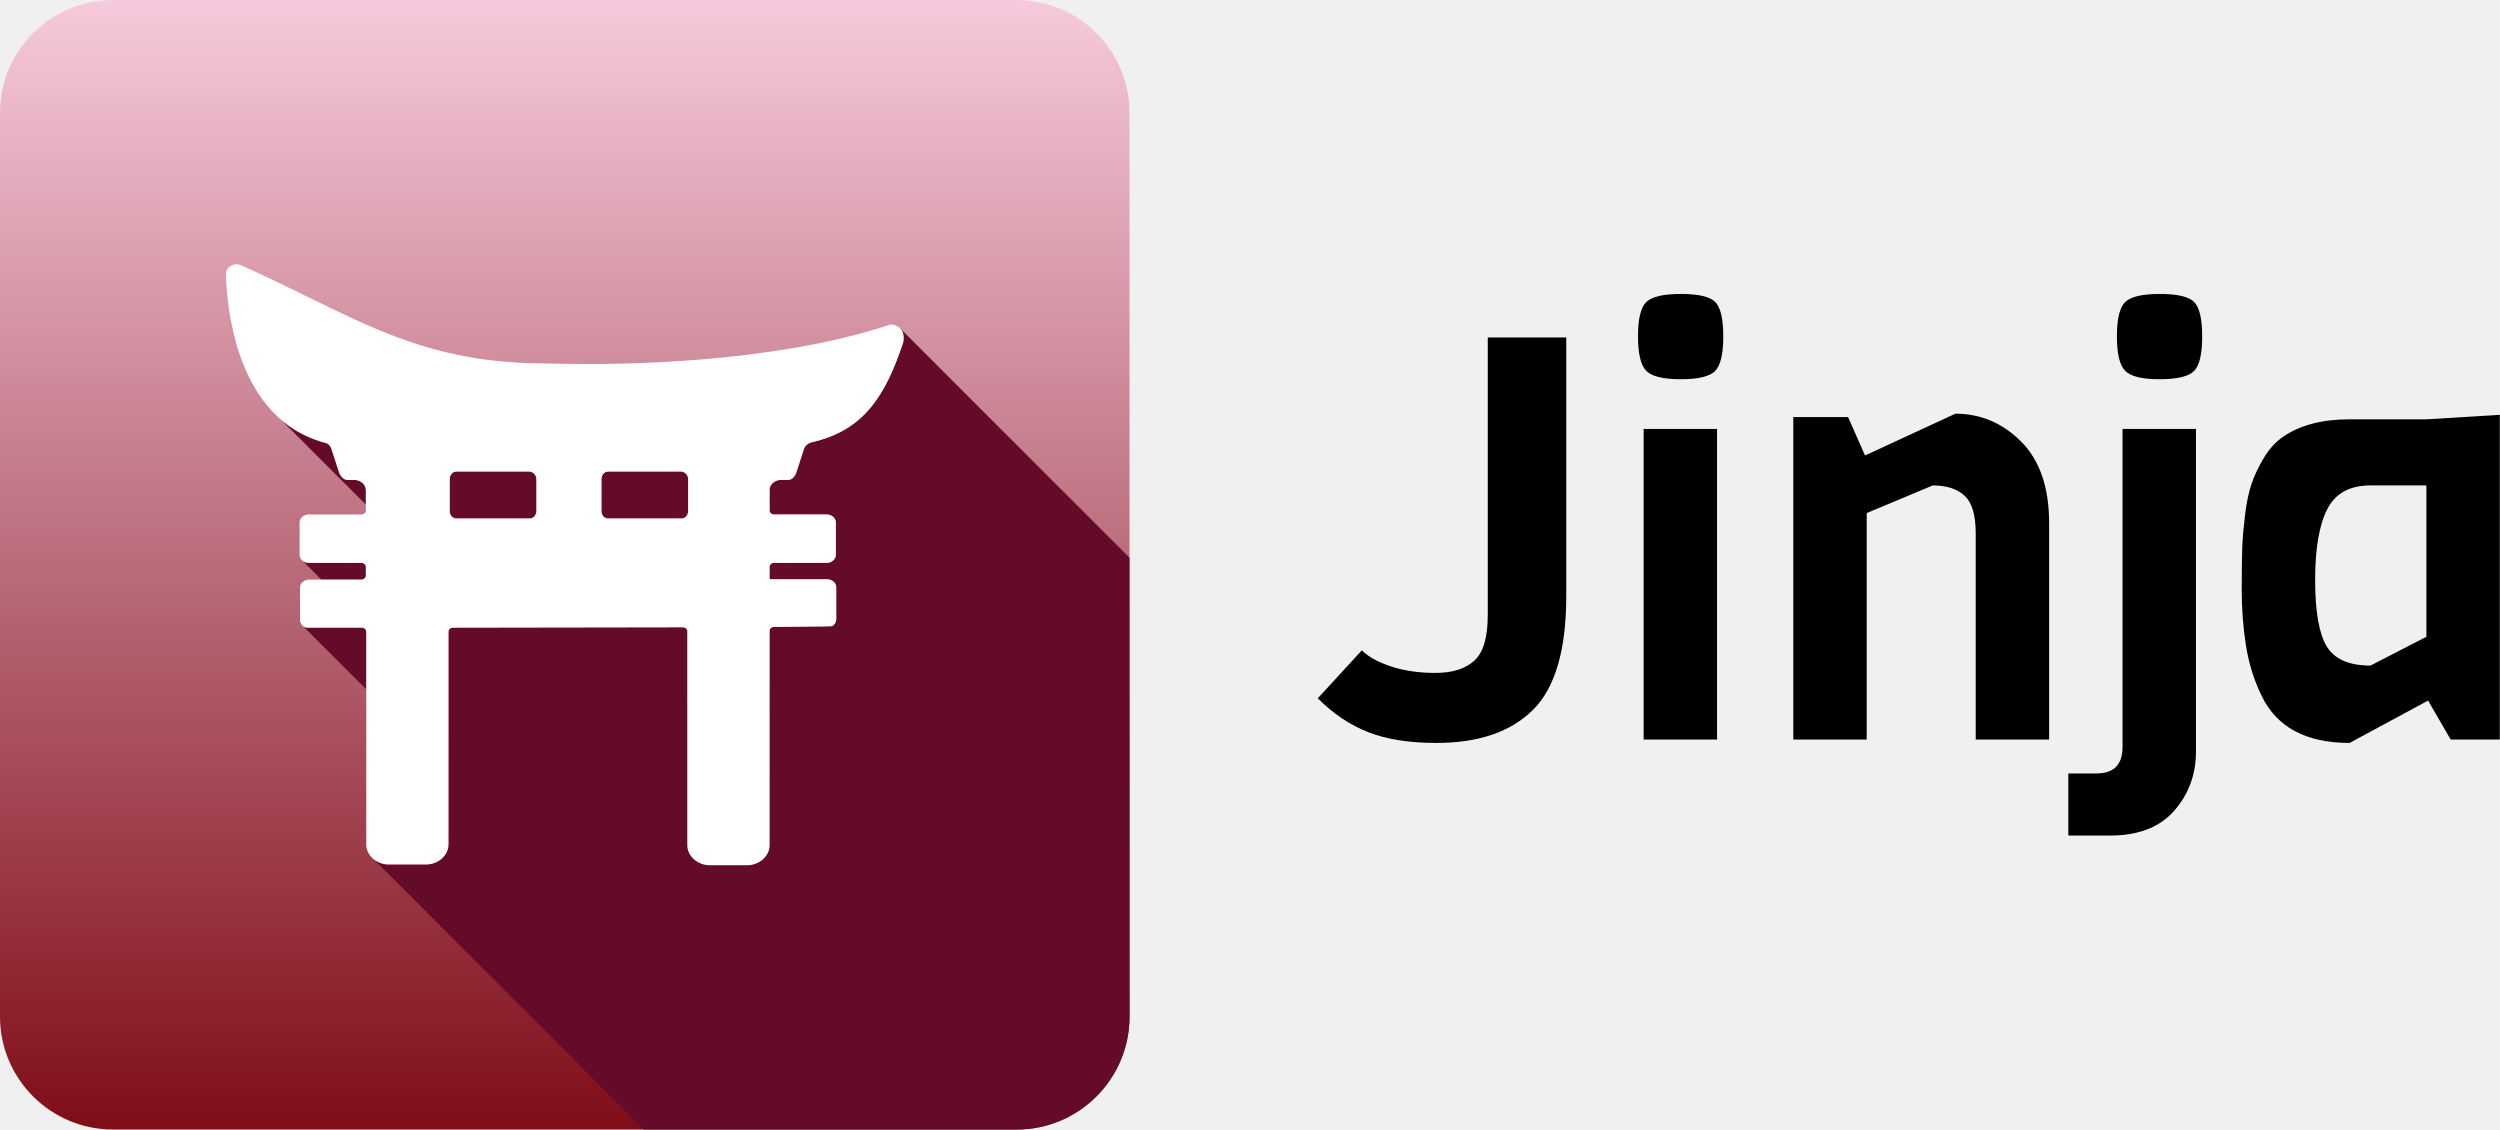
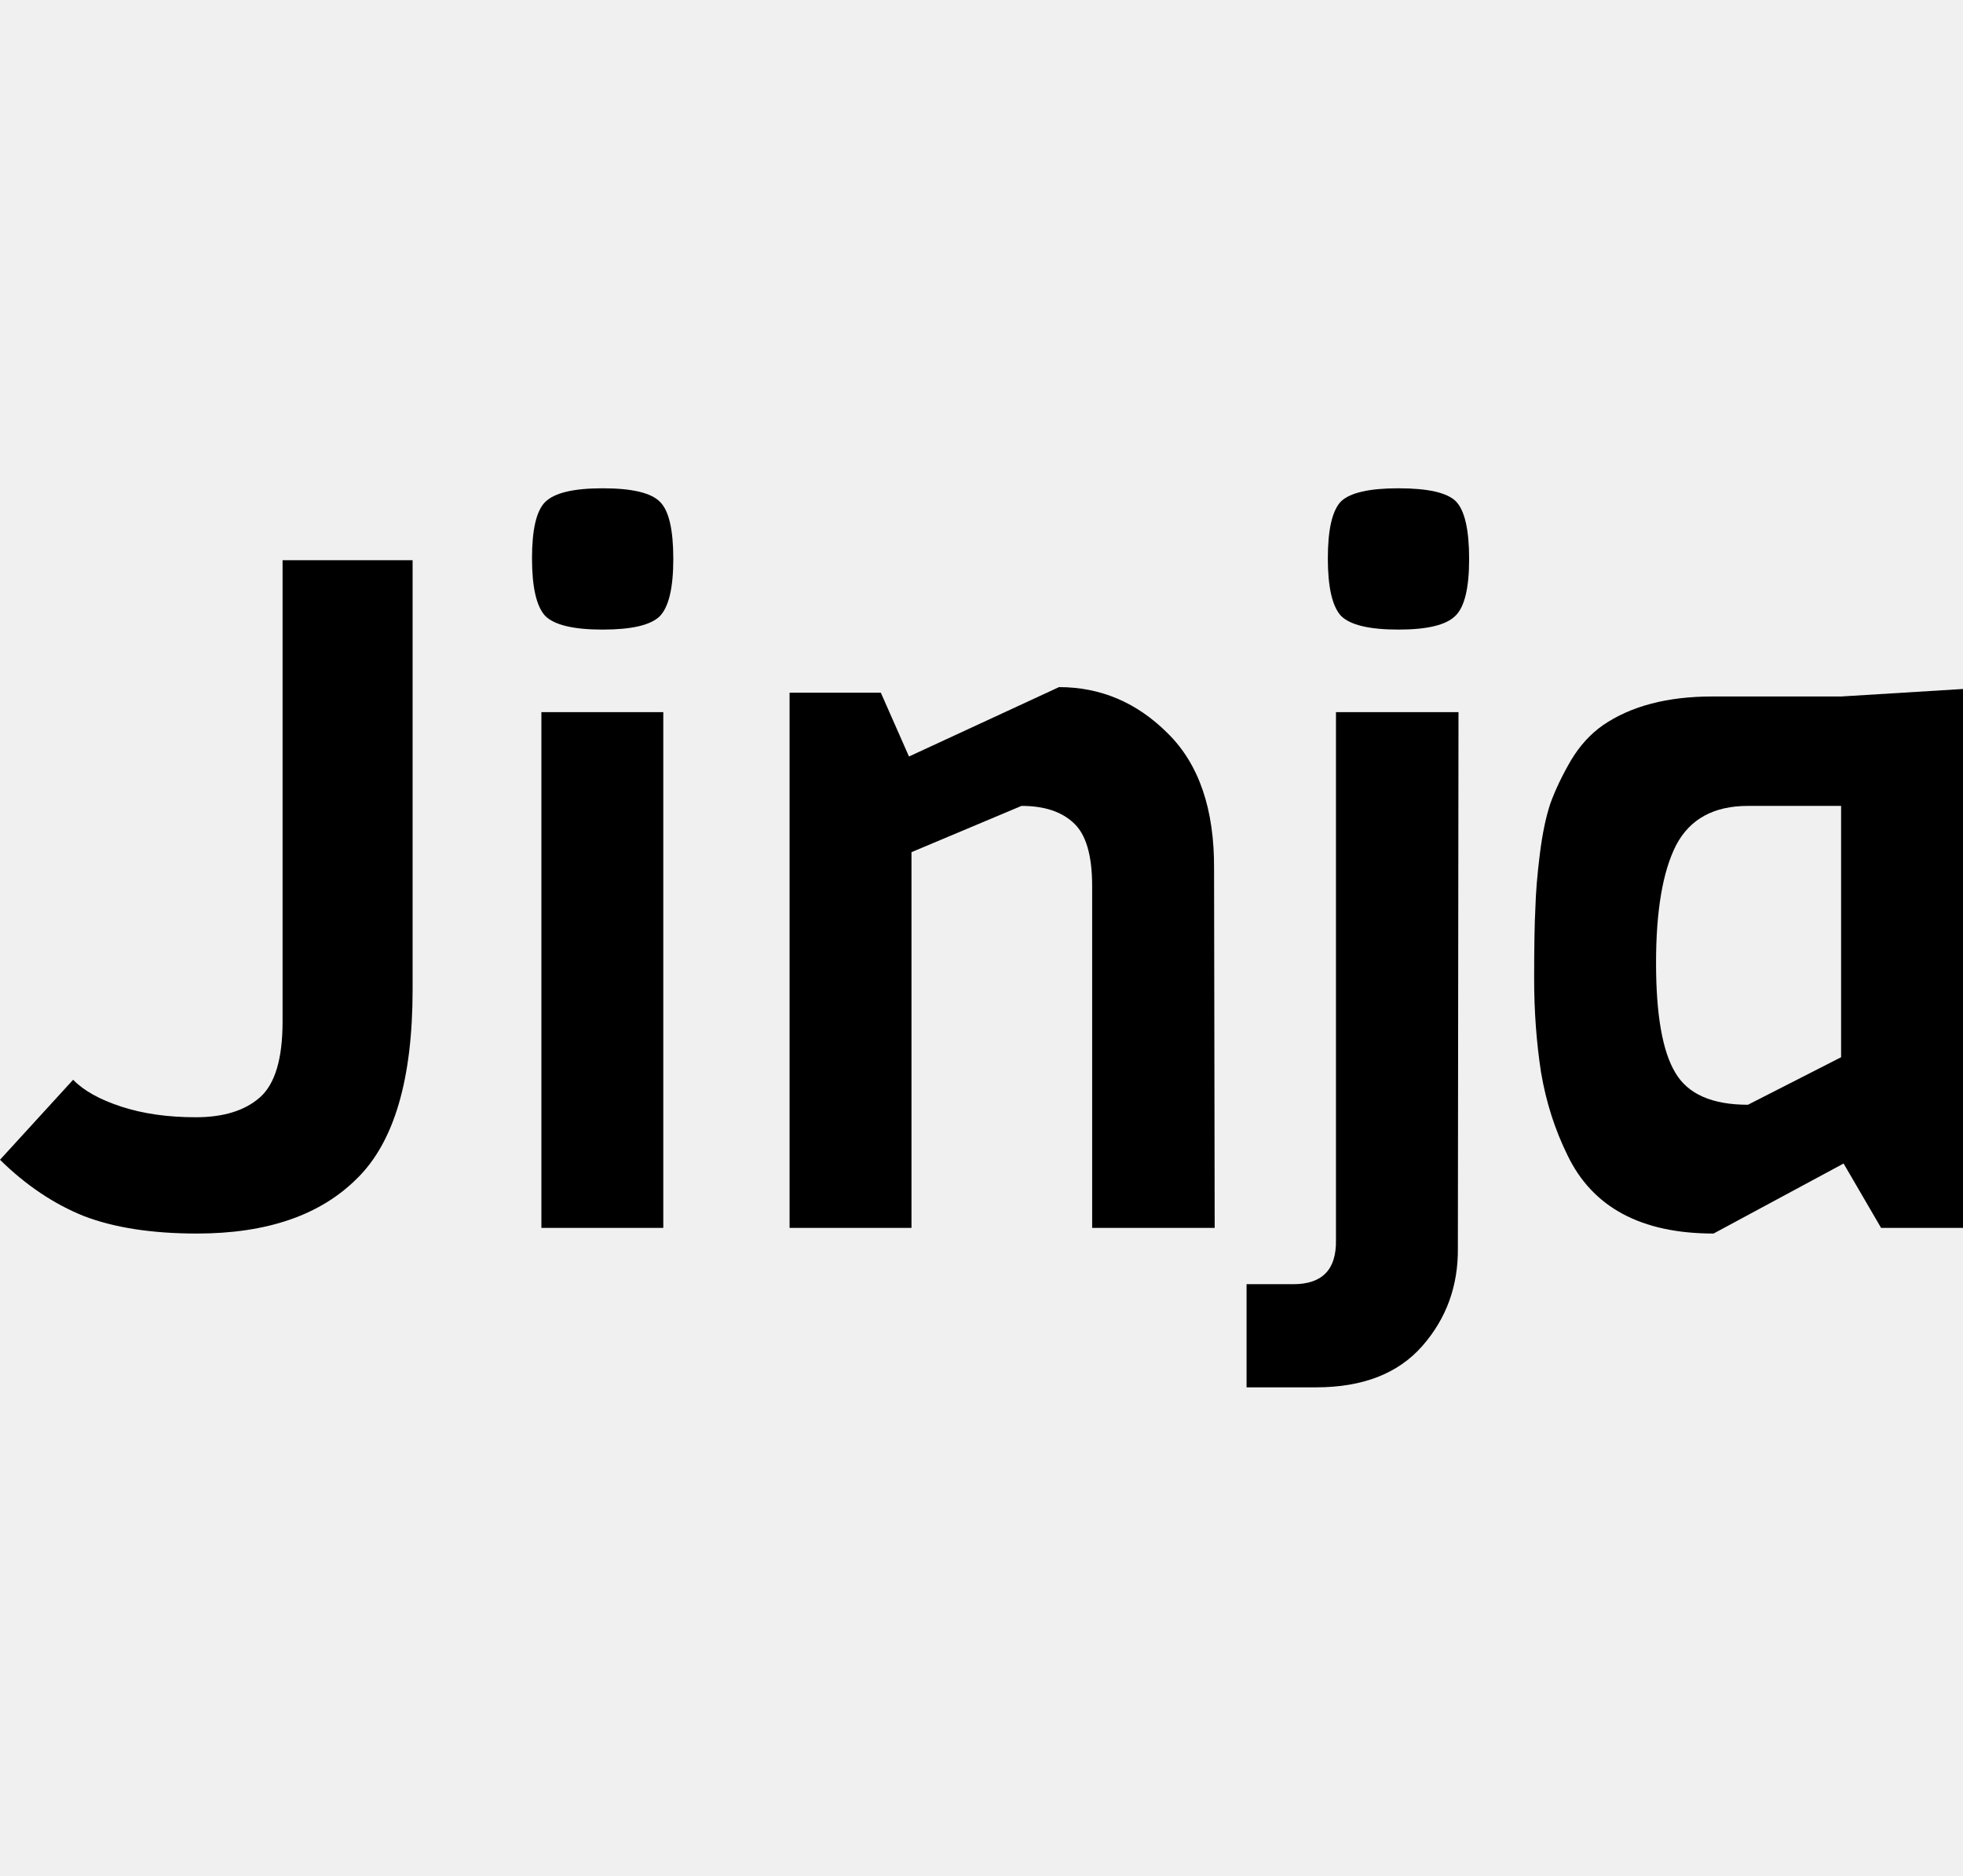
- <svg xmlns="http://www.w3.org/2000/svg" width="100%" height="100%" viewBox="0 0 664 300" version="1.1" xml:space="preserve" style="fill-rule:evenodd;clip-rule:evenodd;stroke-linejoin:round;stroke-miterlimit:2;">
-   <g>
-     <path id="Name" d="M416,89.625l0,68.7c0,14.3 -2.95,24.375 -8.85,30.225c-5.9,5.85 -14.45,8.775 -25.65,8.775c-7.2,-0 -13.225,-0.95 -18.075,-2.85c-4.85,-1.9 -9.325,-4.9 -13.425,-9l11.7,-12.75c1.7,1.7 4.275,3.125 7.725,4.275c3.45,1.15 7.4,1.725 11.85,1.725c4.45,-0 7.875,-1.075 10.275,-3.225c2.4,-2.15 3.6,-6.175 3.6,-12.075l0,-73.8l20.85,-0Z" style="fill-rule:nonzero;" />
-     <path d="M446.45,78.075c4.7,-0 7.75,0.725 9.15,2.175c1.4,1.45 2.1,4.5 2.1,9.15c0,4.65 -0.725,7.7 -2.175,9.15c-1.45,1.45 -4.5,2.175 -9.15,2.175c-4.65,-0 -7.7,-0.75 -9.15,-2.25c-1.45,-1.5 -2.175,-4.55 -2.175,-9.15c0,-4.6 0.725,-7.625 2.175,-9.075c1.45,-1.45 4.525,-2.175 9.225,-2.175Zm9.6,118.35l-19.5,-0l0,-82.5l19.5,-0l0,82.5Z" style="fill-rule:nonzero;" />
-     <path d="M544.25,196.425l-19.5,-0l0,-54.75c0,-4.9 -1,-8.25 -3,-10.05c-2,-1.8 -4.8,-2.7 -8.4,-2.7l-17.55,7.35l0,60.15l-19.5,-0l0,-85.65l14.55,-0l4.5,10.2l24,-11.1c6.7,-0 12.525,2.475 17.475,7.425c4.95,4.95 7.425,12.175 7.425,21.675l0,57.45Z" style="fill-rule:nonzero;" />
-     <path d="M583.25,113.925l0,85.65c0,6.1 -1.925,11.35 -5.775,15.75c-3.85,4.4 -9.525,6.6 -17.025,6.6l-11.1,-0l0,-16.5l7.5,-0c4.6,-0 6.9,-2.35 6.9,-7.05l0,-84.45l19.5,-0Zm-9.6,-35.85c4.7,-0 7.75,0.725 9.15,2.175c1.4,1.45 2.1,4.5 2.1,9.15c0,4.65 -0.725,7.7 -2.175,9.15c-1.45,1.45 -4.5,2.175 -9.15,2.175c-4.65,-0 -7.7,-0.75 -9.15,-2.25c-1.45,-1.5 -2.175,-4.55 -2.175,-9.15c0,-4.6 0.725,-7.625 2.175,-9.075c1.45,-1.45 4.525,-2.175 9.225,-2.175Z" style="fill-rule:nonzero;" />
-     <path d="M663.95,196.425l-13.05,-0l-6,-10.35l-20.85,11.25c-11.6,-0 -19.4,-4.2 -23.4,-12.6c-2,-4.1 -3.375,-8.525 -4.125,-13.275c-0.75,-4.75 -1.125,-9.7 -1.125,-14.85c0,-5.15 0.05,-8.95 0.15,-11.4c0.1,-2.45 0.35,-5.3 0.75,-8.55c0.4,-3.25 0.975,-5.975 1.725,-8.175c0.75,-2.2 1.825,-4.475 3.225,-6.825c1.4,-2.35 3.1,-4.225 5.1,-5.625c4.5,-3.1 10.35,-4.65 17.55,-4.65l20.55,-0l19.5,-1.2l0,86.25Zm-19.5,-27.3l0,-40.2l-14.85,-0c-5.5,-0 -9.325,2.1 -11.475,6.3c-2.15,4.2 -3.225,10.475 -3.225,18.825c0,8.35 1.025,14.225 3.075,17.625c2.05,3.4 5.925,5.1 11.625,5.1l14.85,-7.65Z" style="fill-rule:nonzero;" />
-     <g id="Logo">
-       <path id="Box" d="M300,30l-0,240c-0,16.557 -13.443,30 -30,30l-240,-0c-16.557,-0 -30,-13.443 -30,-30l0,-240c0,-16.557 13.443,-30 30,-30l240,0c16.557,0 30,13.443 30,30Z" style="fill:url(#_Linear1);" />
-       <path id="Shadow" d="M300,148.138l0,121.862c0,16.557 -13.443,30 -30,30l-98.988,-0l-71.911,-71.911c1.081,0.937 2.551,1.52 4.152,1.52l9.887,-0c3.259,-0 5.975,-2.416 5.975,-5.315l-0,-56.53c-0,-0.58 0.543,-1.063 1.195,-1.063l61.056,-0.096c0.652,-0 1.195,0.483 1.195,1.063l0,56.819c0,2.899 2.716,5.315 5.975,5.315l9.887,0c3.259,0 5.975,-2.416 5.975,-5.315l-0,-56.916c-0,-0.58 0.543,-1.063 1.195,-1.063c0,-0 15.21,-0.097 15.427,-0.193c0.652,-0.387 1.086,-1.063 1.086,-1.836l0,-8.504c0,-1.16 -1.086,-2.126 -2.498,-2.126l-15.101,0l-0,-0.097l-0.109,0l-0,-3.188c-0,-0.58 0.543,-1.063 1.195,-1.063l14.015,-0c1.303,-0 2.39,-0.967 2.39,-2.126l-0,-8.601c-0,-1.159 -1.087,-2.125 -2.39,-2.125l-14.015,-0c-0.652,-0 -1.195,-0.484 -1.195,-1.063l-0,-5.508c-0,-1.353 1.304,-2.61 3.042,-2.61l1.847,0c1.304,0 2.064,-1.256 2.39,-2.512l1.847,-5.701c0.217,-0.773 0.978,-1.45 1.847,-1.74c14.014,-3.092 19.772,-12.272 24.553,-26.67l-0,-0.097c0.253,-1.712 -0.155,-2.773 -0.751,-3.437l60.827,60.827Zm-225.437,-36.722c2.617,2.273 5.706,4.148 9.352,5.423c0.761,0.29 1.63,0.58 2.39,0.773c1.087,0.193 1.521,1.063 1.739,1.643l1.847,5.701c0.326,1.353 1.303,2.512 2.39,2.512l1.847,0c1.629,0 2.933,1.16 3.042,2.61l-0,3.945l-22.607,-22.607Zm5.763,37.5c0.43,0.361 1.007,0.585 1.634,0.585l14.015,-0c0.651,-0 1.195,0.483 1.195,1.063l-0,2.319c-0,0.58 -0.544,1.063 -1.195,1.063l-10.619,-0l-5.03,-5.03Zm0.02,17.251c0.326,0.321 0.742,0.534 1.179,0.534l14.558,0c0.652,0 1.195,0.483 1.195,1.063l0,15.335l-16.932,-16.932Zm102.432,-38.892l0,8.407c0,1.16 -0.76,2.029 -1.738,2.029l-19.555,0c-0.978,0 -1.738,-0.869 -1.738,-2.029l-0,-8.407c-0,-1.063 0.76,-2.029 1.738,-2.029l19.555,-0c0.869,0.097 1.738,0.966 1.738,2.029Zm-40.305,0l-0,8.407c-0,1.063 -0.761,2.029 -1.738,2.029l-19.556,0c-0.978,0 -1.738,-0.869 -1.738,-2.029l-0,-8.407c-0,-1.063 0.76,-2.029 1.738,-2.029l19.556,-0c0.869,0.097 1.738,0.966 1.738,2.029Z" style="fill:#630b28;" />
-       <path id="Icon" d="M237.099,86.206l-0.652,0c-31.94,10.63 -73.767,10.63 -85.392,10.437l-10.755,-0.194c-31.723,-1.159 -47.911,-13.335 -76.266,-25.994c-1.955,-0.869 -4.237,0.58 -4.02,2.609c0.218,6.958 2.065,36.141 23.901,43.775c0.761,0.29 1.63,0.58 2.39,0.773c1.087,0.193 1.521,1.063 1.739,1.643l1.847,5.701c0.326,1.353 1.303,2.512 2.39,2.512l1.847,0c1.629,0 2.933,1.16 3.042,2.61l-0,5.508c-0,0.579 -0.544,1.063 -1.195,1.063l-14.015,-0c-1.304,-0 -2.39,0.966 -2.39,2.125l-0,8.601c-0,1.159 1.086,2.126 2.39,2.126l14.015,-0c0.651,-0 1.195,0.483 1.195,1.063l-0,2.319c-0,0.58 -0.544,1.063 -1.195,1.063l-14.015,-0c-1.304,0.096 -2.282,0.966 -2.282,2.126l0,8.6c0,0.966 0.87,2.029 1.847,2.029l14.558,0c0.652,0 1.195,0.483 1.195,1.063l0,56.53c0,2.899 2.716,5.315 5.975,5.315l9.887,-0c3.259,-0 5.975,-2.416 5.975,-5.315l-0,-56.53c-0,-0.58 0.543,-1.063 1.195,-1.063l61.056,-0.096c0.652,-0 1.195,0.483 1.195,1.063l0,56.819c0,2.899 2.716,5.315 5.975,5.315l9.887,0c3.259,0 5.975,-2.416 5.975,-5.315l-0,-56.916c-0,-0.58 0.543,-1.063 1.195,-1.063c0,-0 15.21,-0.097 15.427,-0.193c0.652,-0.387 1.086,-1.063 1.086,-1.836l0,-8.504c0,-1.16 -1.086,-2.126 -2.498,-2.126l-15.101,0l-0,-0.097l-0.109,0l-0,-3.188c-0,-0.58 0.543,-1.063 1.195,-1.063l14.015,-0c1.303,-0 2.39,-0.967 2.39,-2.126l-0,-8.601c-0,-1.159 -1.087,-2.125 -2.39,-2.125l-14.015,-0c-0.652,-0 -1.195,-0.484 -1.195,-1.063l-0,-5.508c-0,-1.353 1.304,-2.61 3.042,-2.61l1.847,0c1.304,0 2.064,-1.256 2.39,-2.512l1.847,-5.701c0.217,-0.773 0.978,-1.45 1.847,-1.74c14.014,-3.092 19.772,-12.272 24.553,-26.67l-0,-0.097c0.543,-3.672 -1.956,-4.348 -2.825,-4.542Zm-54.321,41.069l0,8.407c0,1.16 -0.76,2.029 -1.738,2.029l-19.555,0c-0.978,0 -1.738,-0.869 -1.738,-2.029l-0,-8.407c-0,-1.063 0.76,-2.029 1.738,-2.029l19.555,-0c0.869,0.097 1.738,0.966 1.738,2.029Zm-40.305,0l-0,8.407c-0,1.063 -0.761,2.029 -1.738,2.029l-19.556,0c-0.978,0 -1.738,-0.869 -1.738,-2.029l-0,-8.407c-0,-1.063 0.76,-2.029 1.738,-2.029l19.556,-0c0.869,0.097 1.738,0.966 1.738,2.029Z" style="fill:#fff;fill-rule:nonzero;" />
-     </g>
-   </g>
+ <svg xmlns="http://www.w3.org/2000/svg" version="1.2" viewBox="0 0 314 300" width="314" height="300">
  <defs>
-     <linearGradient id="_Linear1" x1="0" y1="0" x2="1" y2="0" gradientUnits="userSpaceOnUse" gradientTransform="matrix(1.83697e-14,300,-300,1.83697e-14,160.554,0)">
-       <stop offset="0" style="stop-color:#f6cadc;stop-opacity:1" />
-       <stop offset="1" style="stop-color:#7f0d18;stop-opacity:1" />
+     <linearGradient id="P" gradientUnits="userSpaceOnUse" />
+     <linearGradient id="g1" x2="1" href="#P" gradientTransform="matrix(0,300,-300,0,-189.446,0)">
+       <stop stop-color="#f6cadc" />
+       <stop offset="1" stop-color="#7f0d18" />
    </linearGradient>
  </defs>
+   <style>.a{fill:url(#g1)}.b{fill:#630b28}.c{fill:#fff}</style>
+   <path d="m66 89.6v68.7q0 21.5-8.9 30.2-8.8 8.8-25.6 8.8-10.8 0-18.1-2.8-7.2-2.9-13.4-9l11.7-12.8q2.5 2.6 7.7 4.3 5.2 1.7 11.9 1.7 6.7 0 10.3-3.2 3.6-3.2 3.6-12.1v-73.8z" />
+   <path d="m96.4 78.1q7.1 0 9.2 2.2 2.1 2.1 2.1 9.1 0 7-2.2 9.2-2.2 2.1-9.1 2.1-7 0-9.2-2.2-2.1-2.3-2.1-9.2 0-6.9 2.1-9 2.2-2.2 9.2-2.2zm9.7 118.3h-19.5v-82.5h19.5z" />
+   <path d="m194.3 196.4h-19.6v-54.7q0-7.4-3-10.1-2.9-2.7-8.3-2.7l-17.6 7.4v60.1h-19.5v-85.6h14.6l4.5 10.2 24-11.1q10 0 17.4 7.4 7.5 7.4 7.4 21.7z" />
+   <path d="m233.3 113.9l-0.1 85.7q0.1 9.1-5.7 15.7-5.8 6.6-17 6.6h-11.1v-16.5h7.5q6.9 0 6.8-7v-84.5zm-9.6-35.8q7.1 0 9.2 2.1 2.1 2.2 2.1 9.2 0 7-2.2 9.1-2.2 2.2-9.1 2.2-7 0-9.2-2.2-2.1-2.3-2.1-9.2 0-6.9 2.1-9.1 2.2-2.1 9.2-2.1z" />
+   <path d="m314 196.4h-13.1l-6-10.3-20.8 11.2q-17.4 0-23.4-12.6-3-6.1-4.2-13.2-1.1-7.2-1.1-14.9 0-7.7 0.2-11.4 0.1-3.7 0.7-8.5 0.6-4.9 1.7-8.2 1.2-3.3 3.3-6.9 2.1-3.5 5.1-5.6 6.7-4.6 17.5-4.6h20.6l19.5-1.2zm-19.5-27.3v-40.2h-14.9q-8.2 0-11.5 6.3-3.2 6.3-3.2 18.8 0 12.5 3.1 17.6 3 5.1 11.6 5.1z" />
+   <path fill-rule="evenodd" class="a" d="m-50 30v240c0 16.6-13.4 30-30 30h-240c-16.6 0-30-13.4-30-30v-240c0-16.6 13.4-30 30-30h240c16.6 0 30 13.4 30 30z" />
+   <path fill-rule="evenodd" class="b" d="m-50 148.1v121.9c0 16.6-13.4 30-30 30h-99l-71.9-71.9c1.1 0.9 2.6 1.5 4.2 1.5h9.8c3.3 0 6-2.4 6-5.3v-56.5c0-0.6 0.6-1.1 1.2-1.1l61.1-0.1c0.6 0 1.2 0.5 1.2 1.1v56.8c0 2.9 2.7 5.3 5.9 5.3h9.9c3.3 0 6-2.4 6-5.3v-56.9c0-0.6 0.5-1.1 1.2-1.1 0 0 15.2-0.1 15.4-0.2 0.7-0.4 1.1-1 1.1-1.8v-8.5c0-1.2-1.1-2.2-2.5-2.2h-15.1-0.1v-3.2c0-0.6 0.5-1.1 1.2-1.1h14c1.3 0 2.4-1 2.4-2.1v-8.6c0-1.2-1.1-2.2-2.4-2.2h-14c-0.7 0-1.2-0.4-1.2-1v-5.5c0-1.4 1.3-2.6 3-2.6h1.9c1.3 0 2.1-1.3 2.4-2.5l1.8-5.7c0.2-0.8 1-1.5 1.9-1.8 14-3.1 19.7-12.3 24.5-26.7v-0.1c0.3-1.7-0.1-2.7-0.7-3.4zm-225.5-36.7c2.7 2.3 5.7 4.1 9.4 5.4 0.7 0.3 1.6 0.6 2.4 0.8 1.1 0.2 1.5 1 1.7 1.6l1.9 5.7c0.3 1.4 1.3 2.5 2.4 2.5h1.8c1.6 0 2.9 1.2 3 2.7v3.9zm5.8 37.5c0.4 0.4 1 0.6 1.6 0.6h14.1c0.6 0 1.1 0.5 1.1 1v2.4c0 0.5-0.5 1-1.1 1h-10.7zm0.1 17.3c0.3 0.3 0.7 0.5 1.1 0.5h14.6c0.6 0 1.2 0.5 1.2 1.1v15.3zm102.4-38.9v8.4c0 1.2-0.7 2.1-1.7 2.1h-19.6c-1 0-1.7-0.9-1.7-2.1v-8.4c0-1 0.7-2 1.7-2h19.6c0.9 0.1 1.7 1 1.7 2zm-40.3 0v8.4c0 1.1-0.7 2.1-1.7 2.1h-19.6c-1 0-1.7-0.9-1.7-2.1v-8.4c0-1 0.7-2 1.7-2h19.6c0.8 0.1 1.7 1 1.7 2z" />
+   <path class="c" d="m-112.9 86.2h-0.7c-31.9 10.6-73.7 10.6-85.3 10.4l-10.8-0.2c-31.7-1.1-47.9-13.3-76.3-25.9-1.9-0.9-4.2 0.5-4 2.6 0.2 6.9 2.1 36.1 23.9 43.7 0.8 0.3 1.6 0.6 2.4 0.8 1.1 0.2 1.5 1.1 1.7 1.7l1.9 5.7c0.3 1.3 1.3 2.5 2.4 2.5h1.8c1.7 0 3 1.1 3.1 2.6v5.5c0 0.6-0.6 1-1.2 1h-14c-1.3 0-2.4 1-2.4 2.2v8.6c0 1.1 1.1 2.1 2.4 2.1h14c0.6 0 1.2 0.5 1.2 1.1v2.3c0 0.6-0.6 1-1.2 1h-14c-1.3 0.1-2.3 1-2.3 2.2v8.6c0 0.9 0.8 2 1.8 2h14.6c0.6 0 1.2 0.5 1.2 1.1v56.5c0 2.9 2.7 5.3 6 5.3h9.8c3.3 0 6-2.4 6-5.3v-56.5c0-0.6 0.6-1.1 1.2-1.1l61.1-0.1c0.6 0 1.2 0.5 1.2 1.1v56.8c0 2.9 2.7 5.3 5.9 5.3h9.9c3.3 0 6-2.4 6-5.3v-56.9c0-0.6 0.5-1.1 1.2-1.1 0 0 15.2-0.1 15.4-0.2 0.7-0.4 1.1-1 1.1-1.8v-8.5c0-1.2-1.1-2.2-2.5-2.2h-15.1-0.1v-3.2c0-0.6 0.5-1.1 1.2-1.1h14c1.3 0 2.4-1 2.4-2.1v-8.6c0-1.2-1.1-2.2-2.4-2.2h-14c-0.7 0-1.2-0.4-1.2-1v-5.5c0-1.4 1.3-2.6 3-2.6h1.9c1.3 0 2.1-1.3 2.4-2.5l1.8-5.7c0.2-0.8 1-1.5 1.9-1.8 14-3.1 19.7-12.3 24.5-26.7v-0.1c0.6-3.6-1.9-4.3-2.8-4.5zm-54.3 41.1v8.4c0 1.1-0.8 2-1.8 2h-19.5c-1 0-1.8-0.9-1.8-2v-8.4c0-1.1 0.8-2.1 1.8-2.1h19.5c0.9 0.1 1.8 1 1.8 2.1zm-40.3 0v8.4c0 1-0.8 2-1.8 2h-19.5c-1 0-1.8-0.9-1.8-2v-8.4c0-1.1 0.8-2.1 1.8-2.1h19.5c0.9 0.1 1.8 1 1.8 2.1z" />
</svg>
